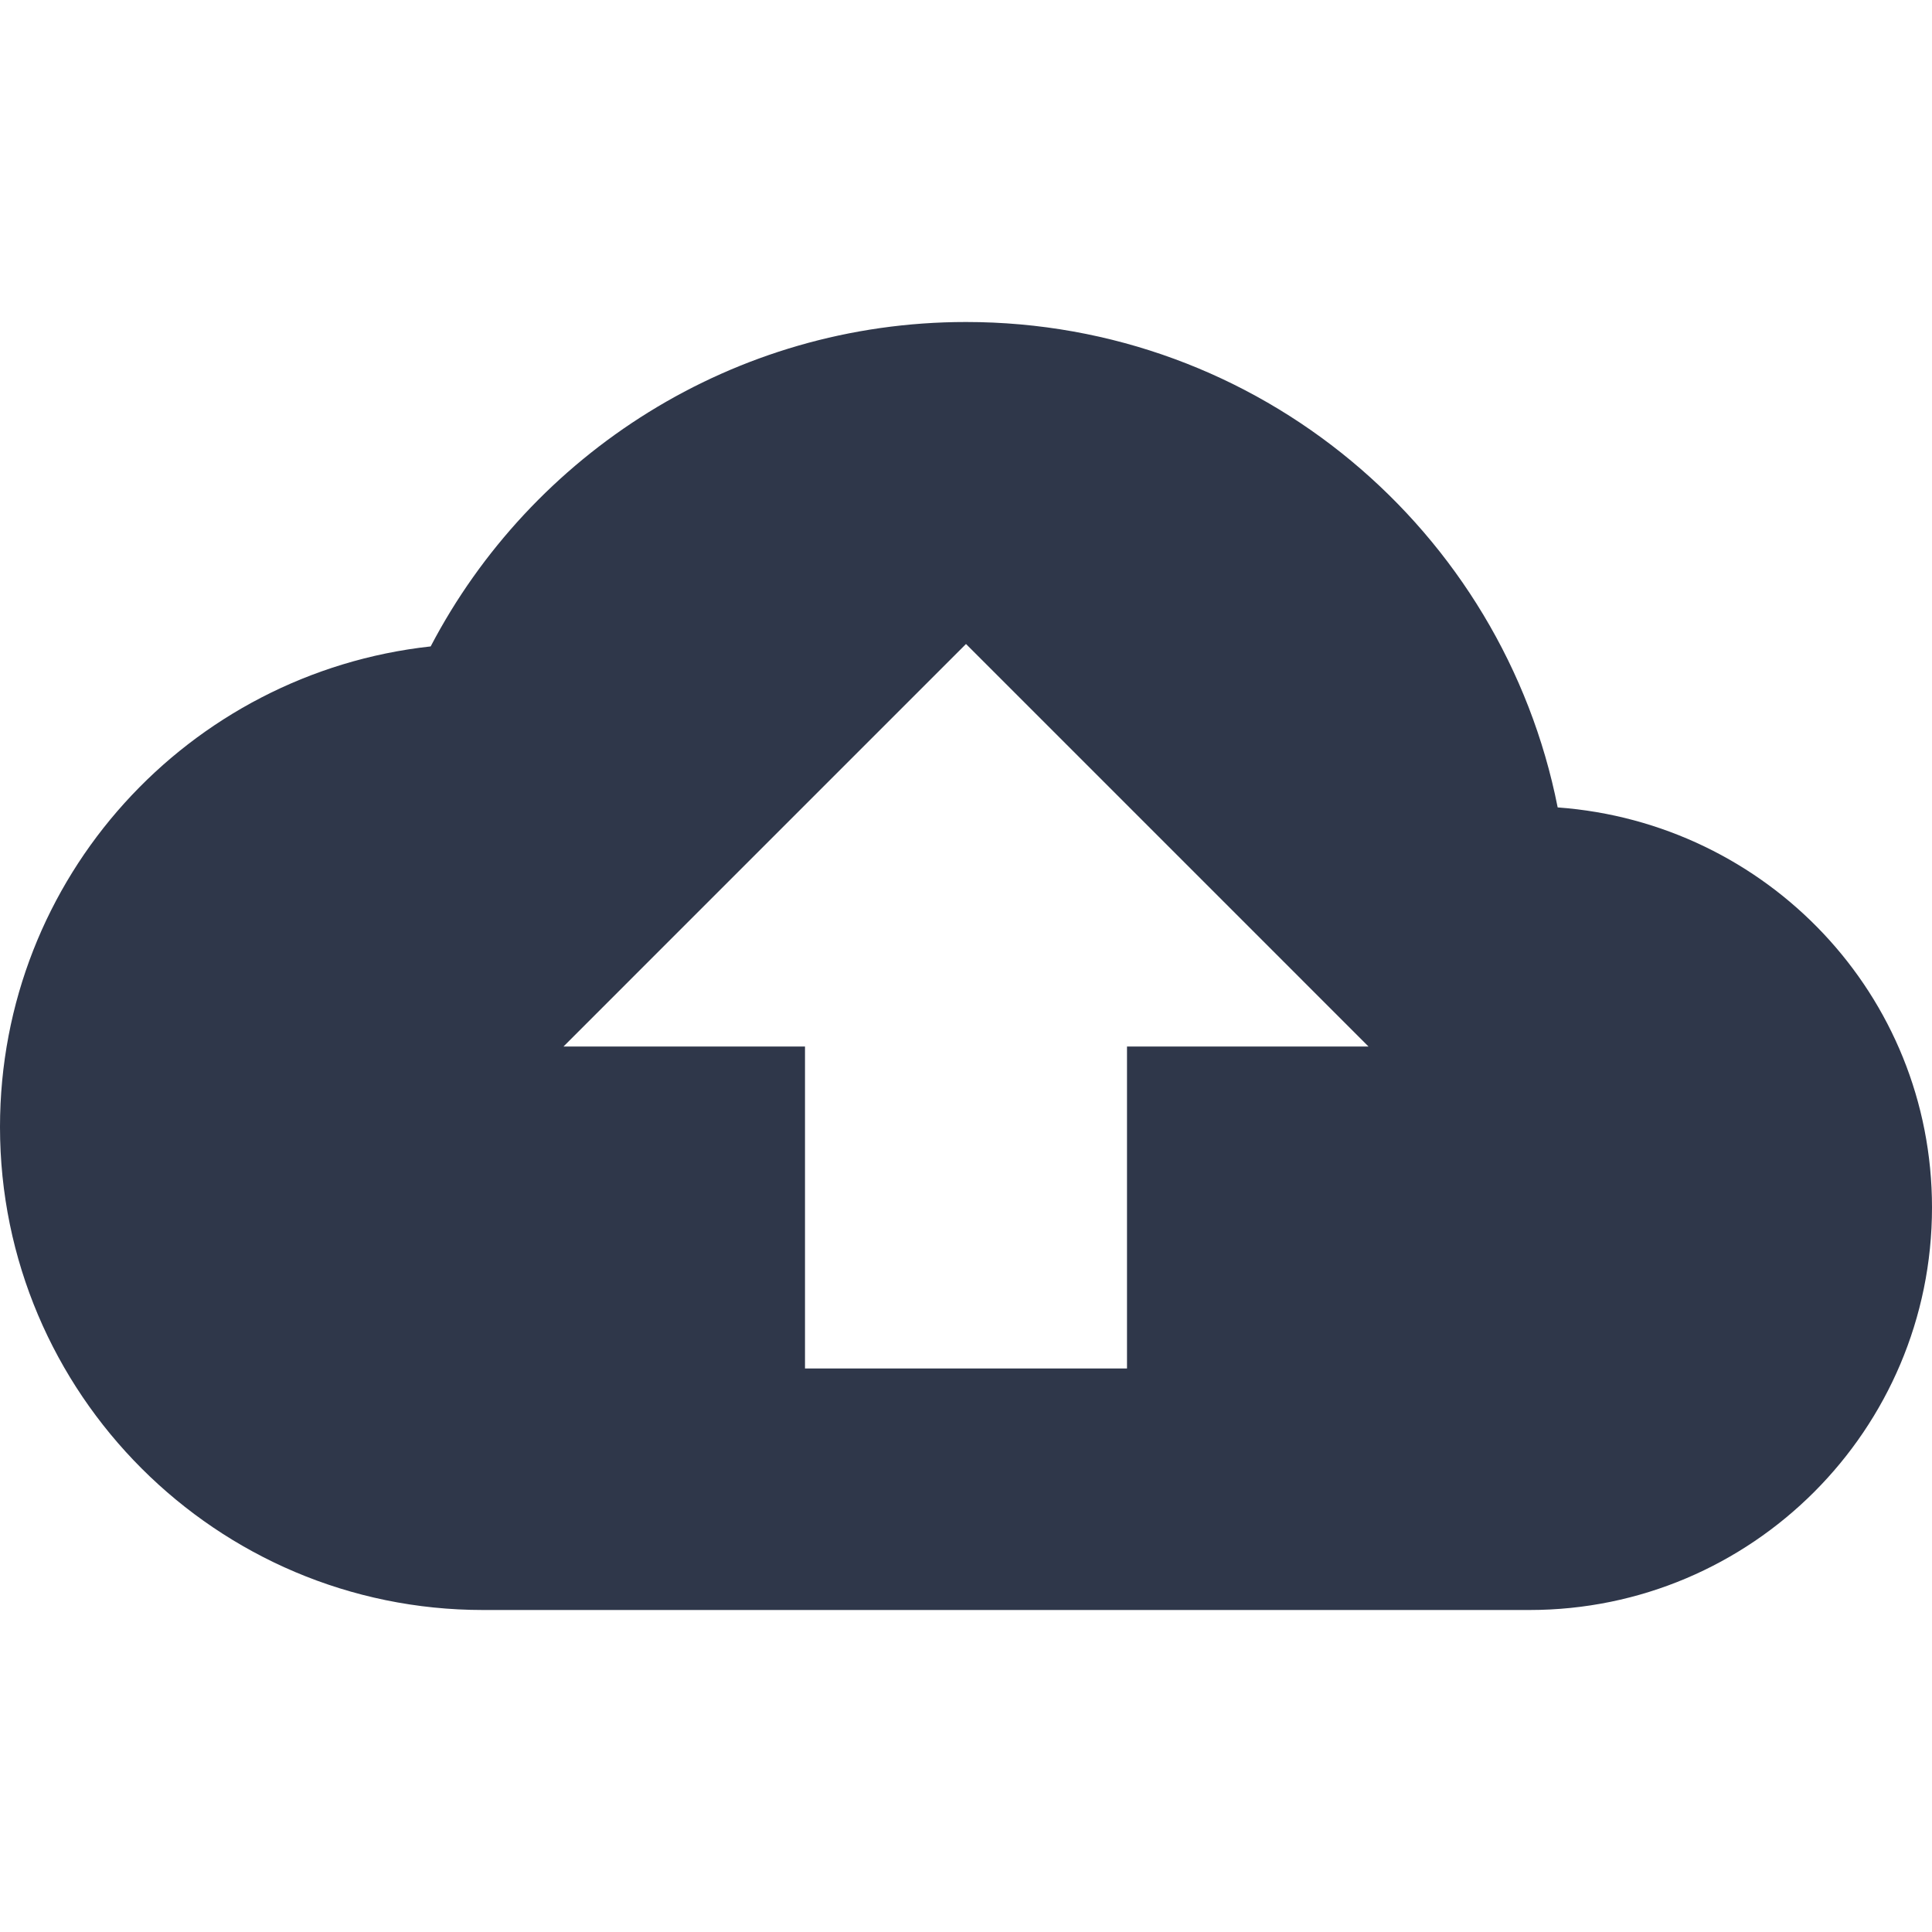
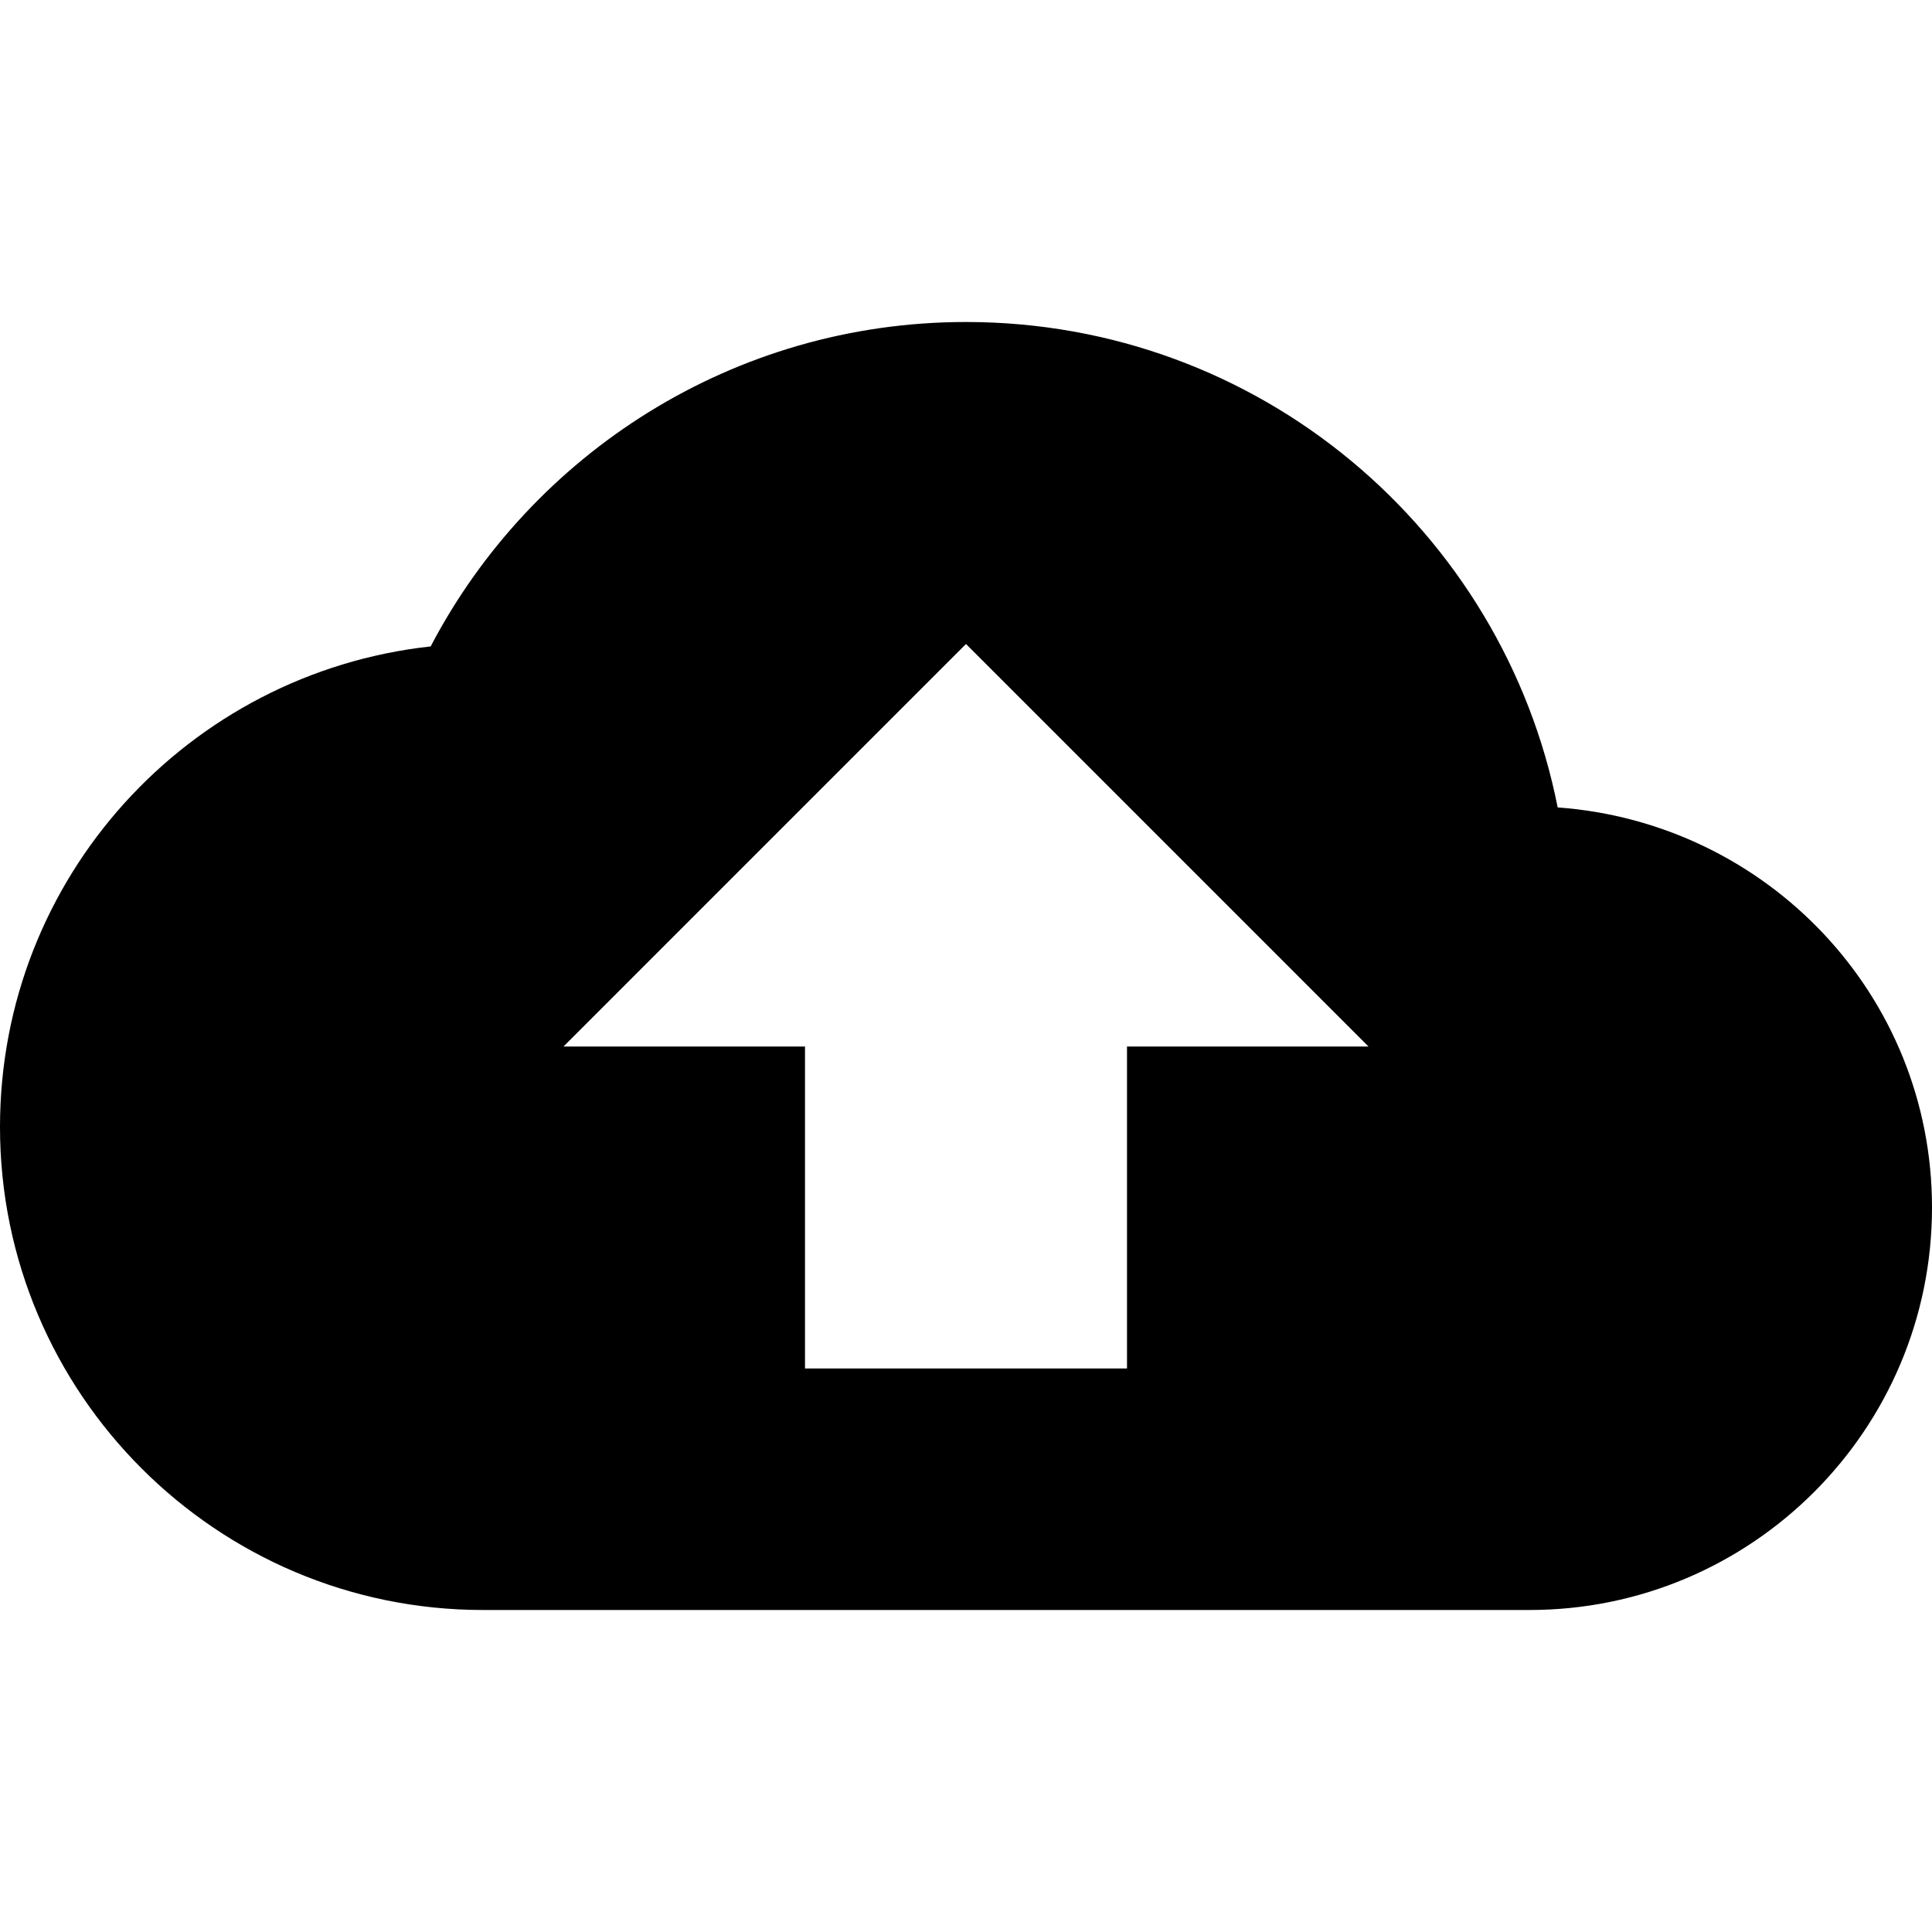
<svg xmlns="http://www.w3.org/2000/svg" version="1.1" width="24" height="24" viewBox="0 0 24 24">
-   <path fill="#2F374A" d="M14,13V17H10V13H7L12,8L17,13M19.35,10.03C18.67,6.59 15.64,4 12,4C9.11,4 6.6,5.64 5.35,8.03C2.34,8.36 0,10.9 0,14C0,17.31 2.69,20 6,20H19C21.76,20 24,17.76 24,15C24,12.36 21.95,10.22 19.35,10.03Z" />
+   <path d="M14,13V17H10V13H7L12,8L17,13M19.35,10.03C18.67,6.59 15.64,4 12,4C9.11,4 6.6,5.64 5.35,8.03C2.34,8.36 0,10.9 0,14C0,17.31 2.69,20 6,20H19C21.76,20 24,17.76 24,15C24,12.36 21.95,10.22 19.35,10.03Z" />
</svg>
